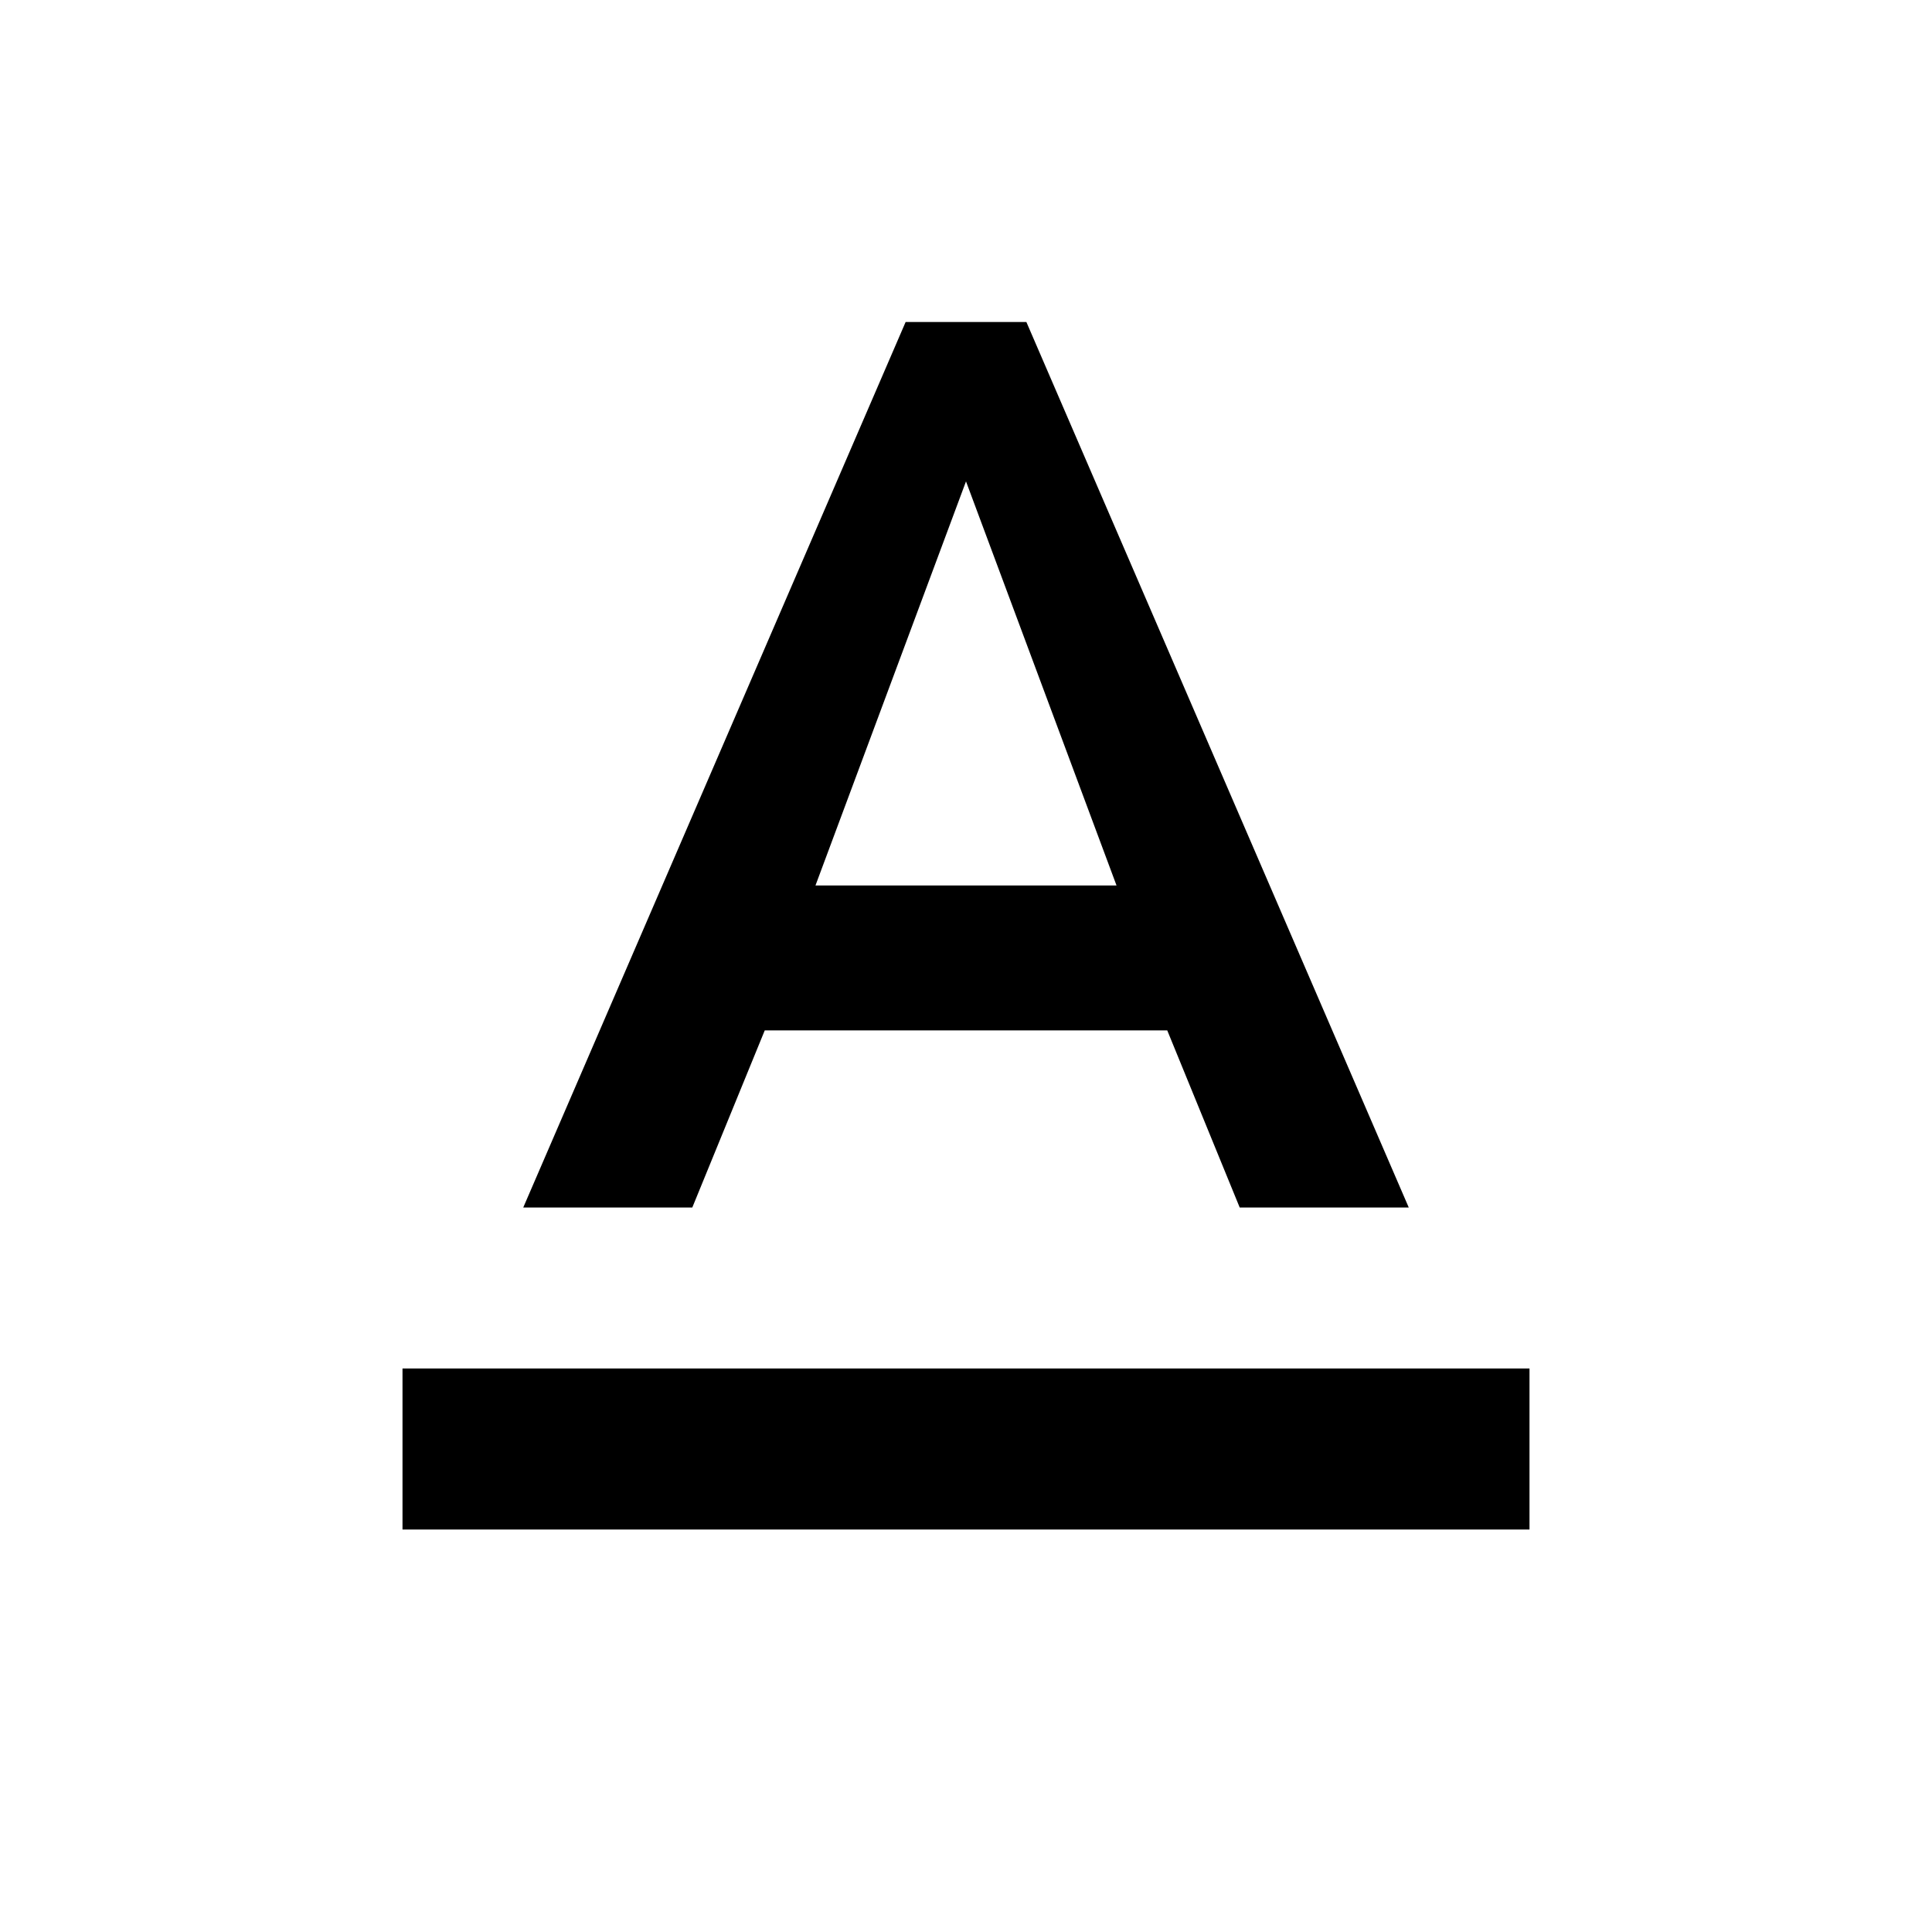
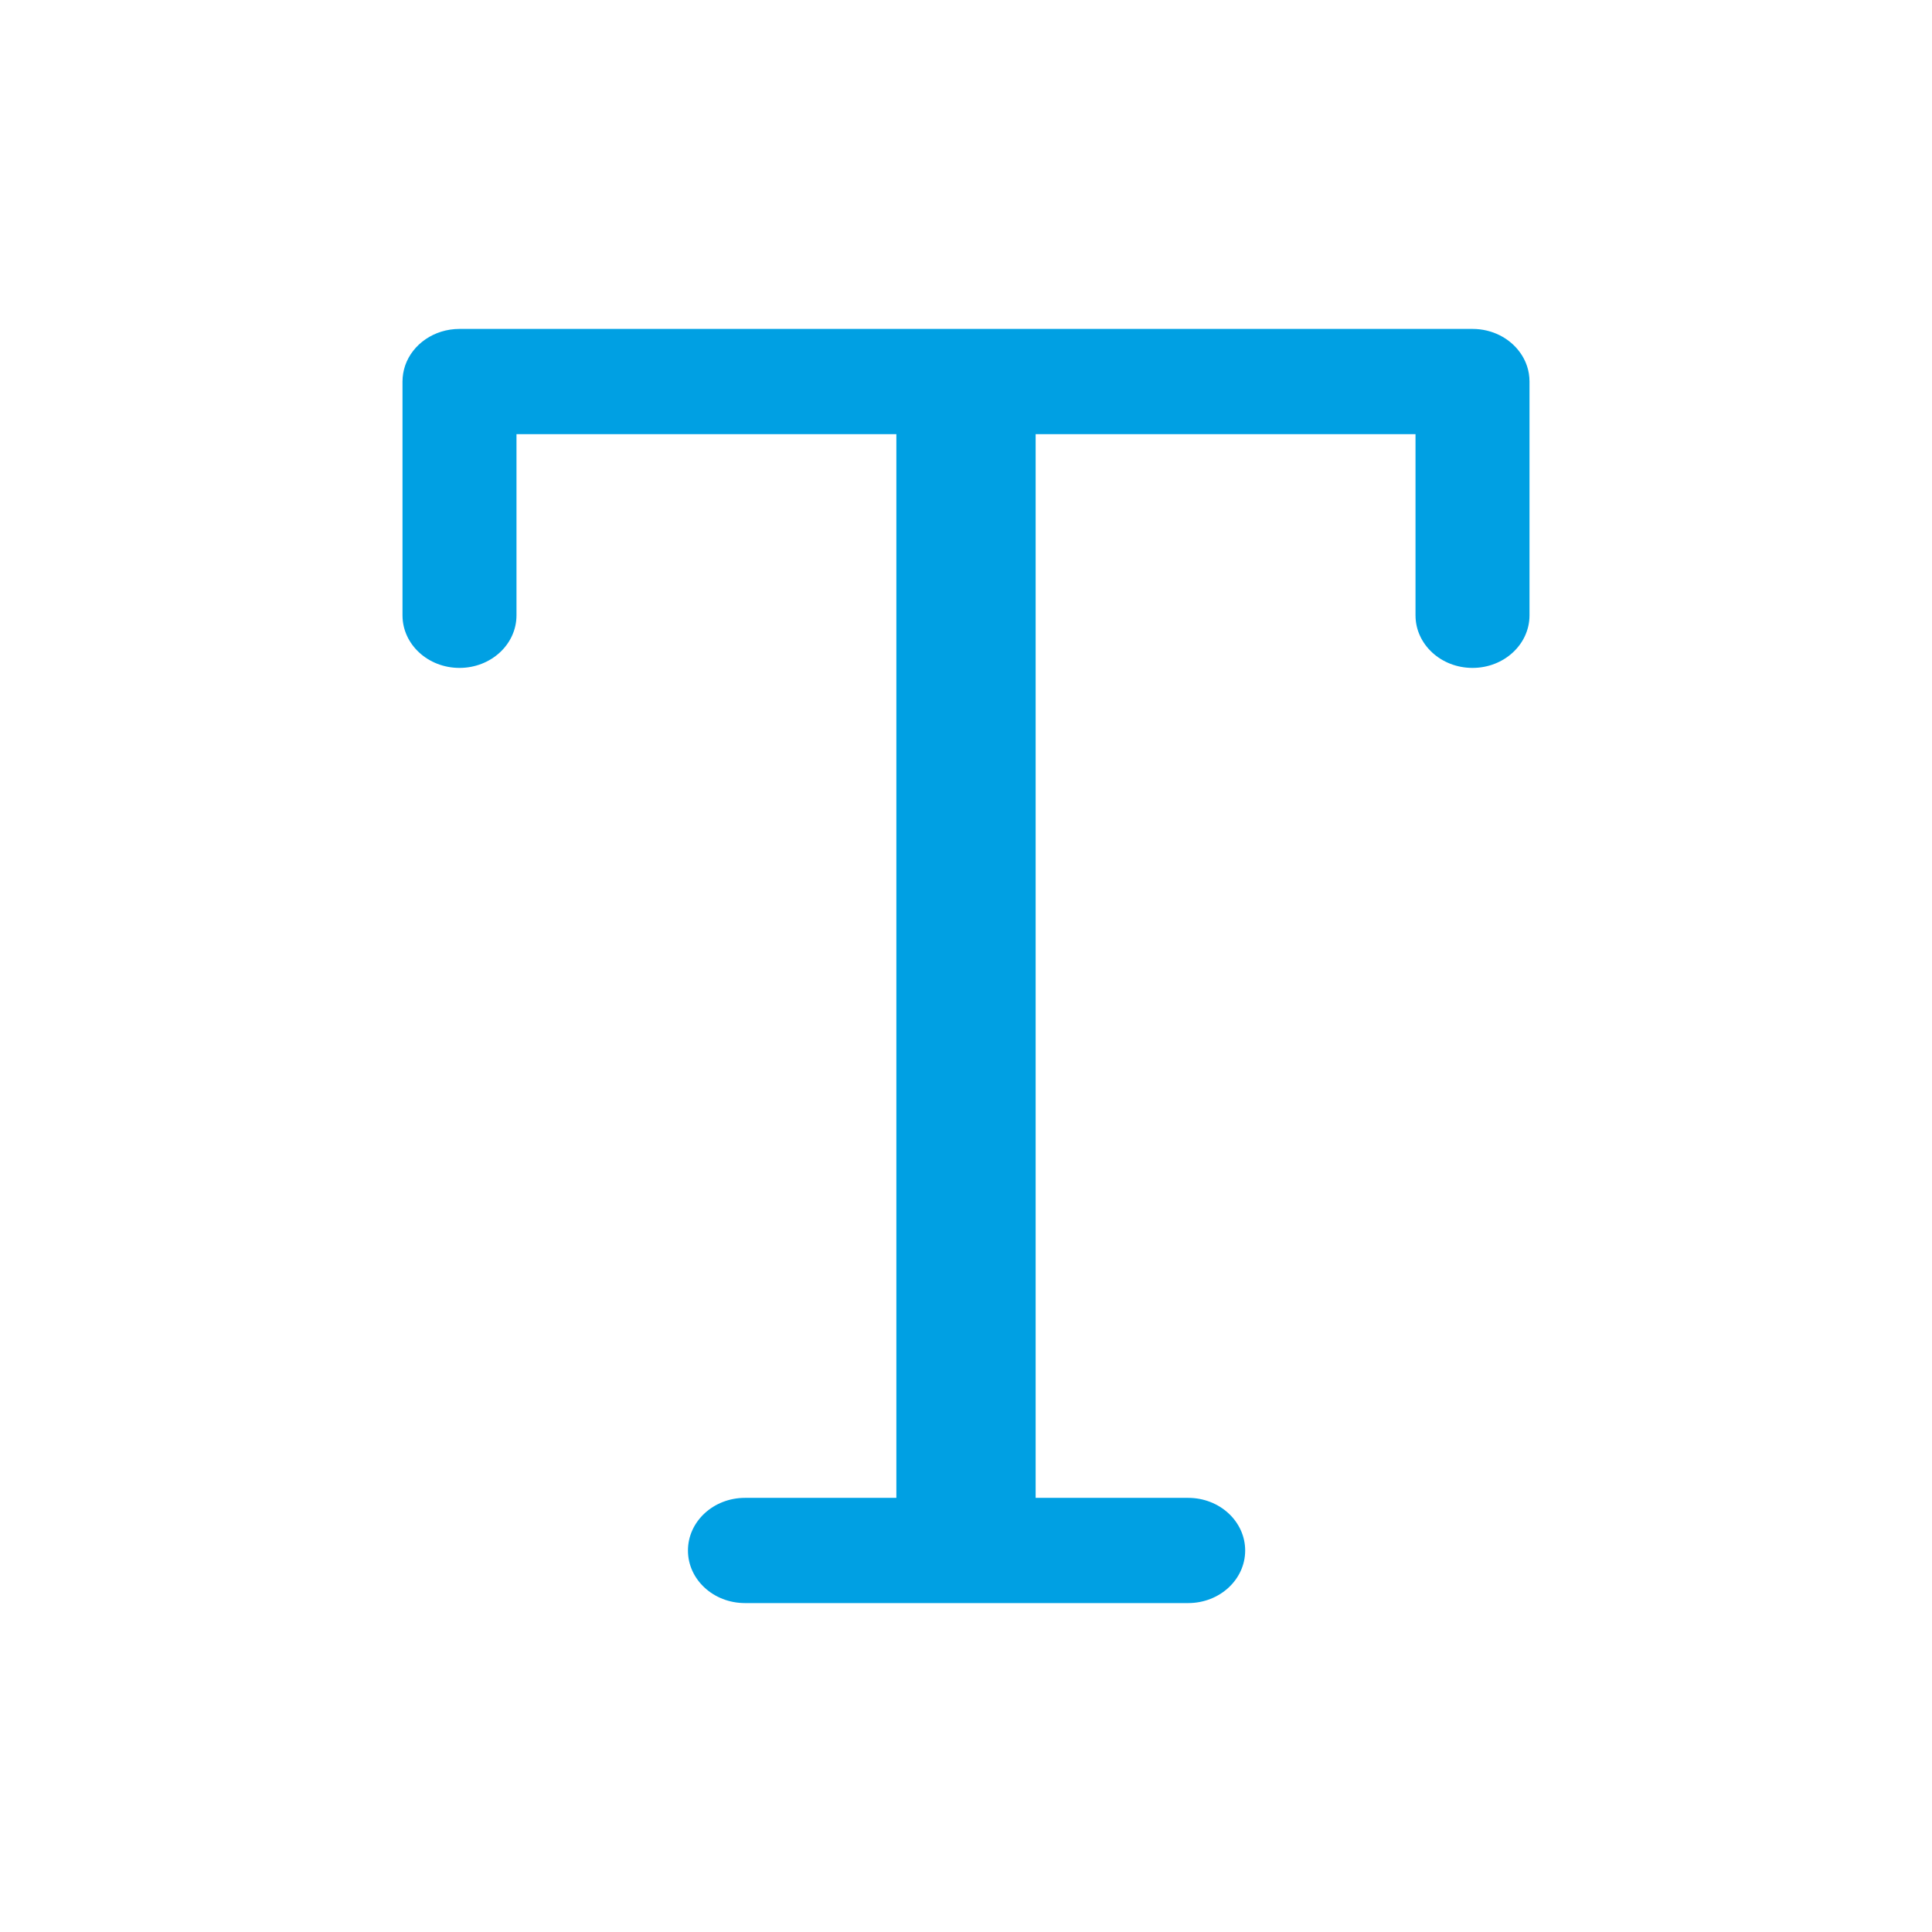
<svg xmlns="http://www.w3.org/2000/svg" width="24" height="24" viewBox="0 0 24 24" fill="none">
-   <path d="M5 17V19H19V17H5ZM9.5 12.8H14.5L15.4 15H17.5L12.75 4H11.25L6.5 15H8.6L9.5 12.8ZM12 5.98L13.87 11H10.13L12 5.98Z" fill="black" />
+   <path fill-rule="evenodd" clip-rule="evenodd" d="M6.416 5.393V7.644C6.416 8.005 6.099 8.297 5.708 8.297C5.317 8.297 5 8.005 5 7.644V4.739C5 4.67 5.012 4.604 5.033 4.541C5.124 4.277 5.392 4.086 5.708 4.086H18.292C18.537 4.086 18.752 4.2 18.879 4.374C18.956 4.478 19 4.604 19 4.739V4.739V7.644C19 8.005 18.683 8.297 18.292 8.297C17.901 8.297 17.584 8.005 17.584 7.644V5.393H12.865V18.607H14.76C15.151 18.607 15.468 18.9 15.468 19.261C15.468 19.622 15.151 19.914 14.76 19.914H9.254C8.863 19.914 8.546 19.622 8.546 19.261C8.546 18.9 8.863 18.607 9.254 18.607H11.135V5.393H6.416Z" fill="#00A0E3" />
</svg>
